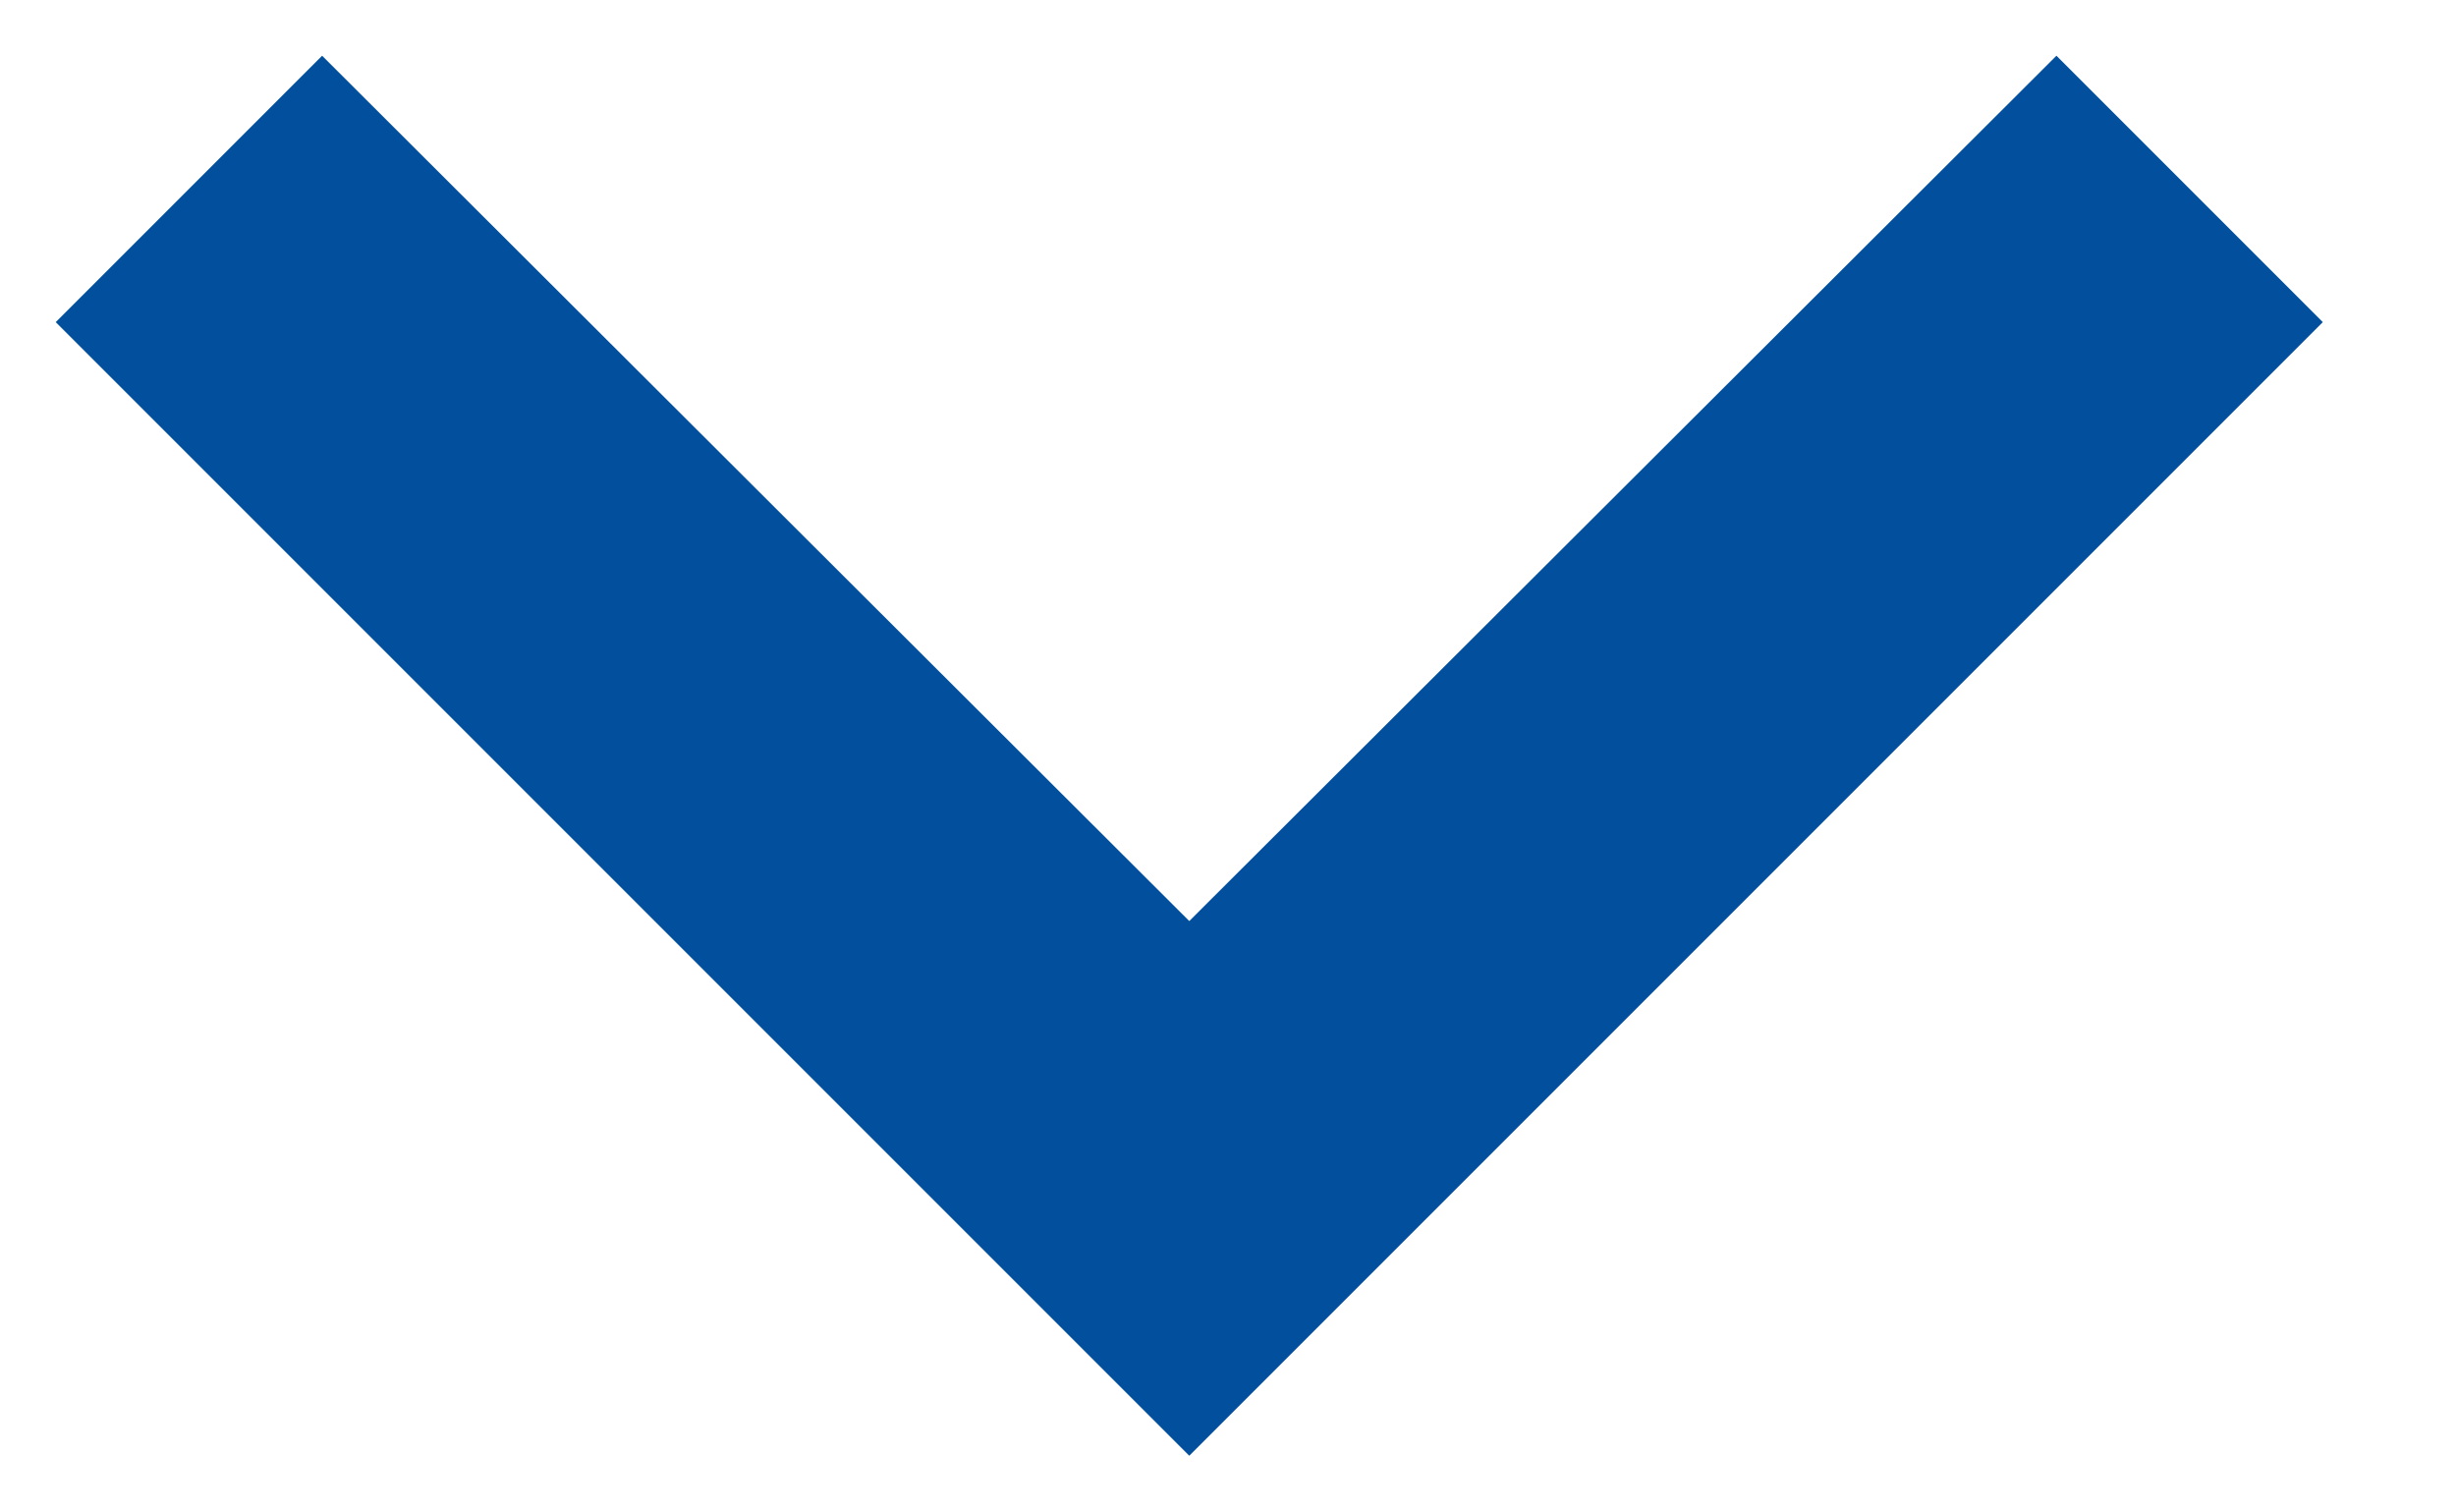
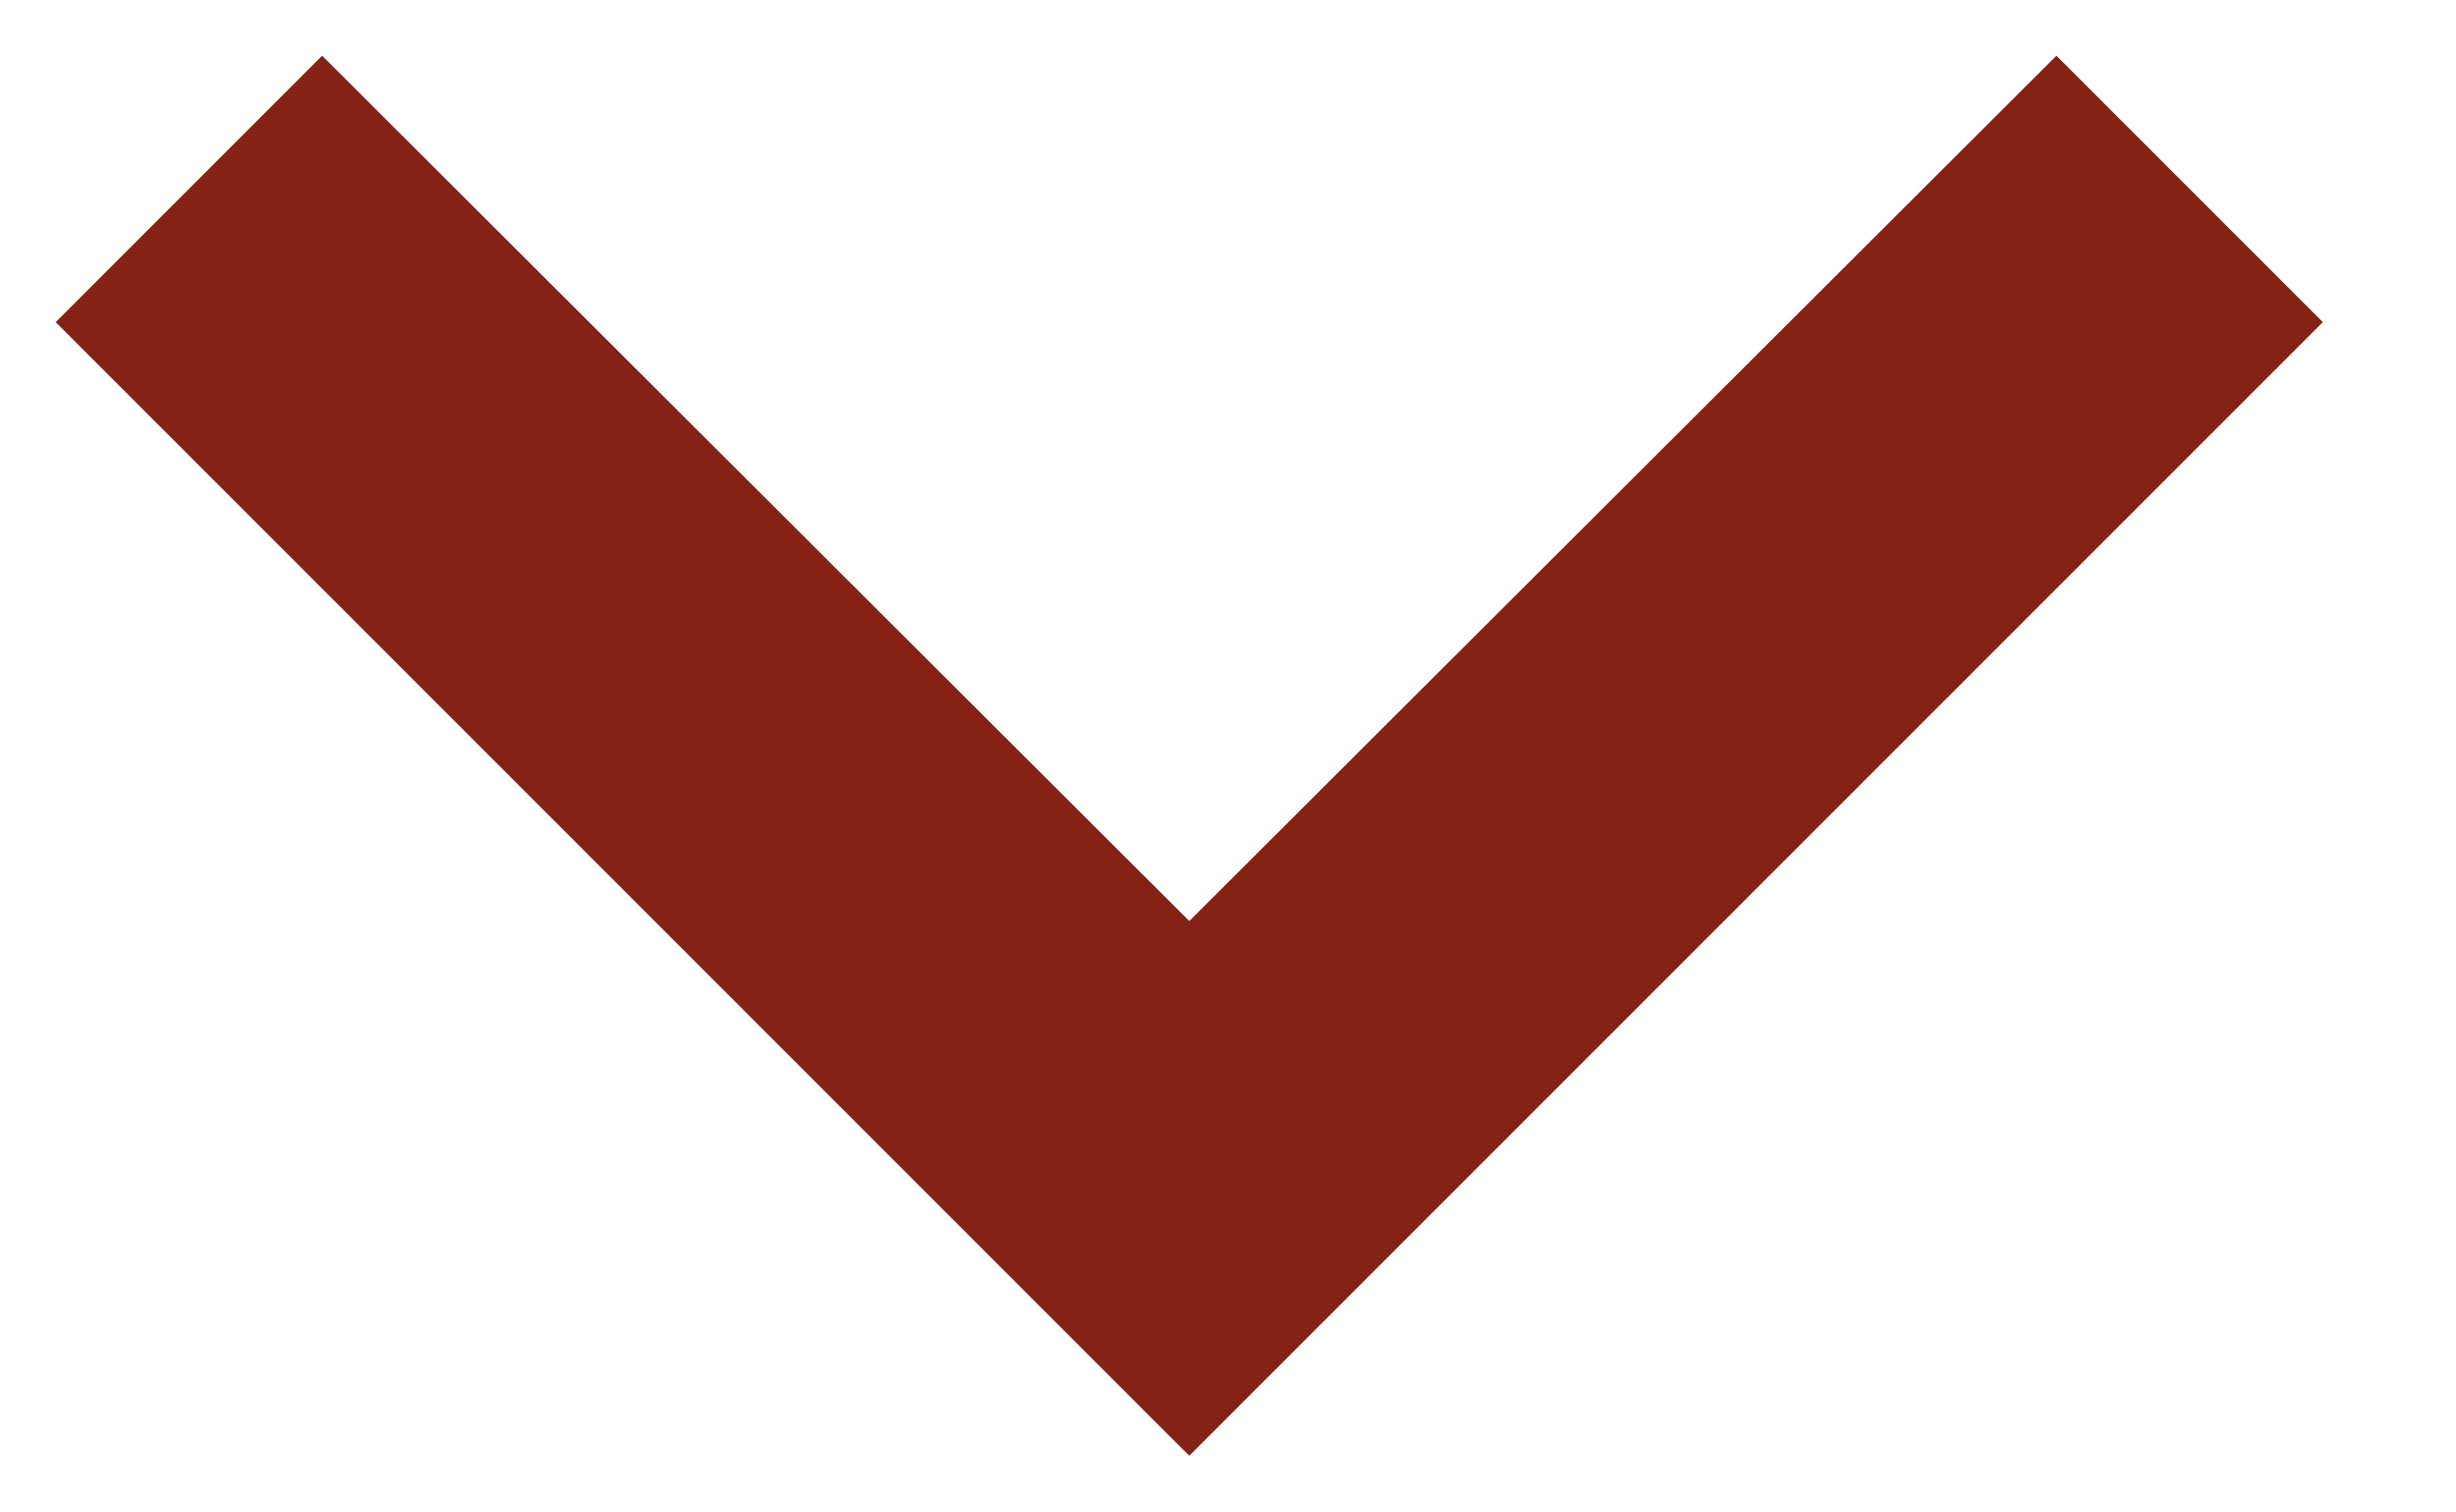
<svg xmlns="http://www.w3.org/2000/svg" width="13px" height="8px" viewBox="0 0 13 8" version="1.1">
  <g id="Notification" stroke="none" stroke-width="1" fill="none" fill-rule="evenodd">
-     <g id="01-Notification" transform="translate(-326, -272)" fill="#024F9D">
+     <g id="01-Notification" transform="translate(-326, -272)" fill="#832215">
      <polygon id="Path" transform="translate(332.295, 276) rotate(-630) translate(-332.295, -276) " points="330 270 328.59 271.41 333.17 276 328.59 280.59 330 282 336 276" />
    </g>
  </g>
</svg>
